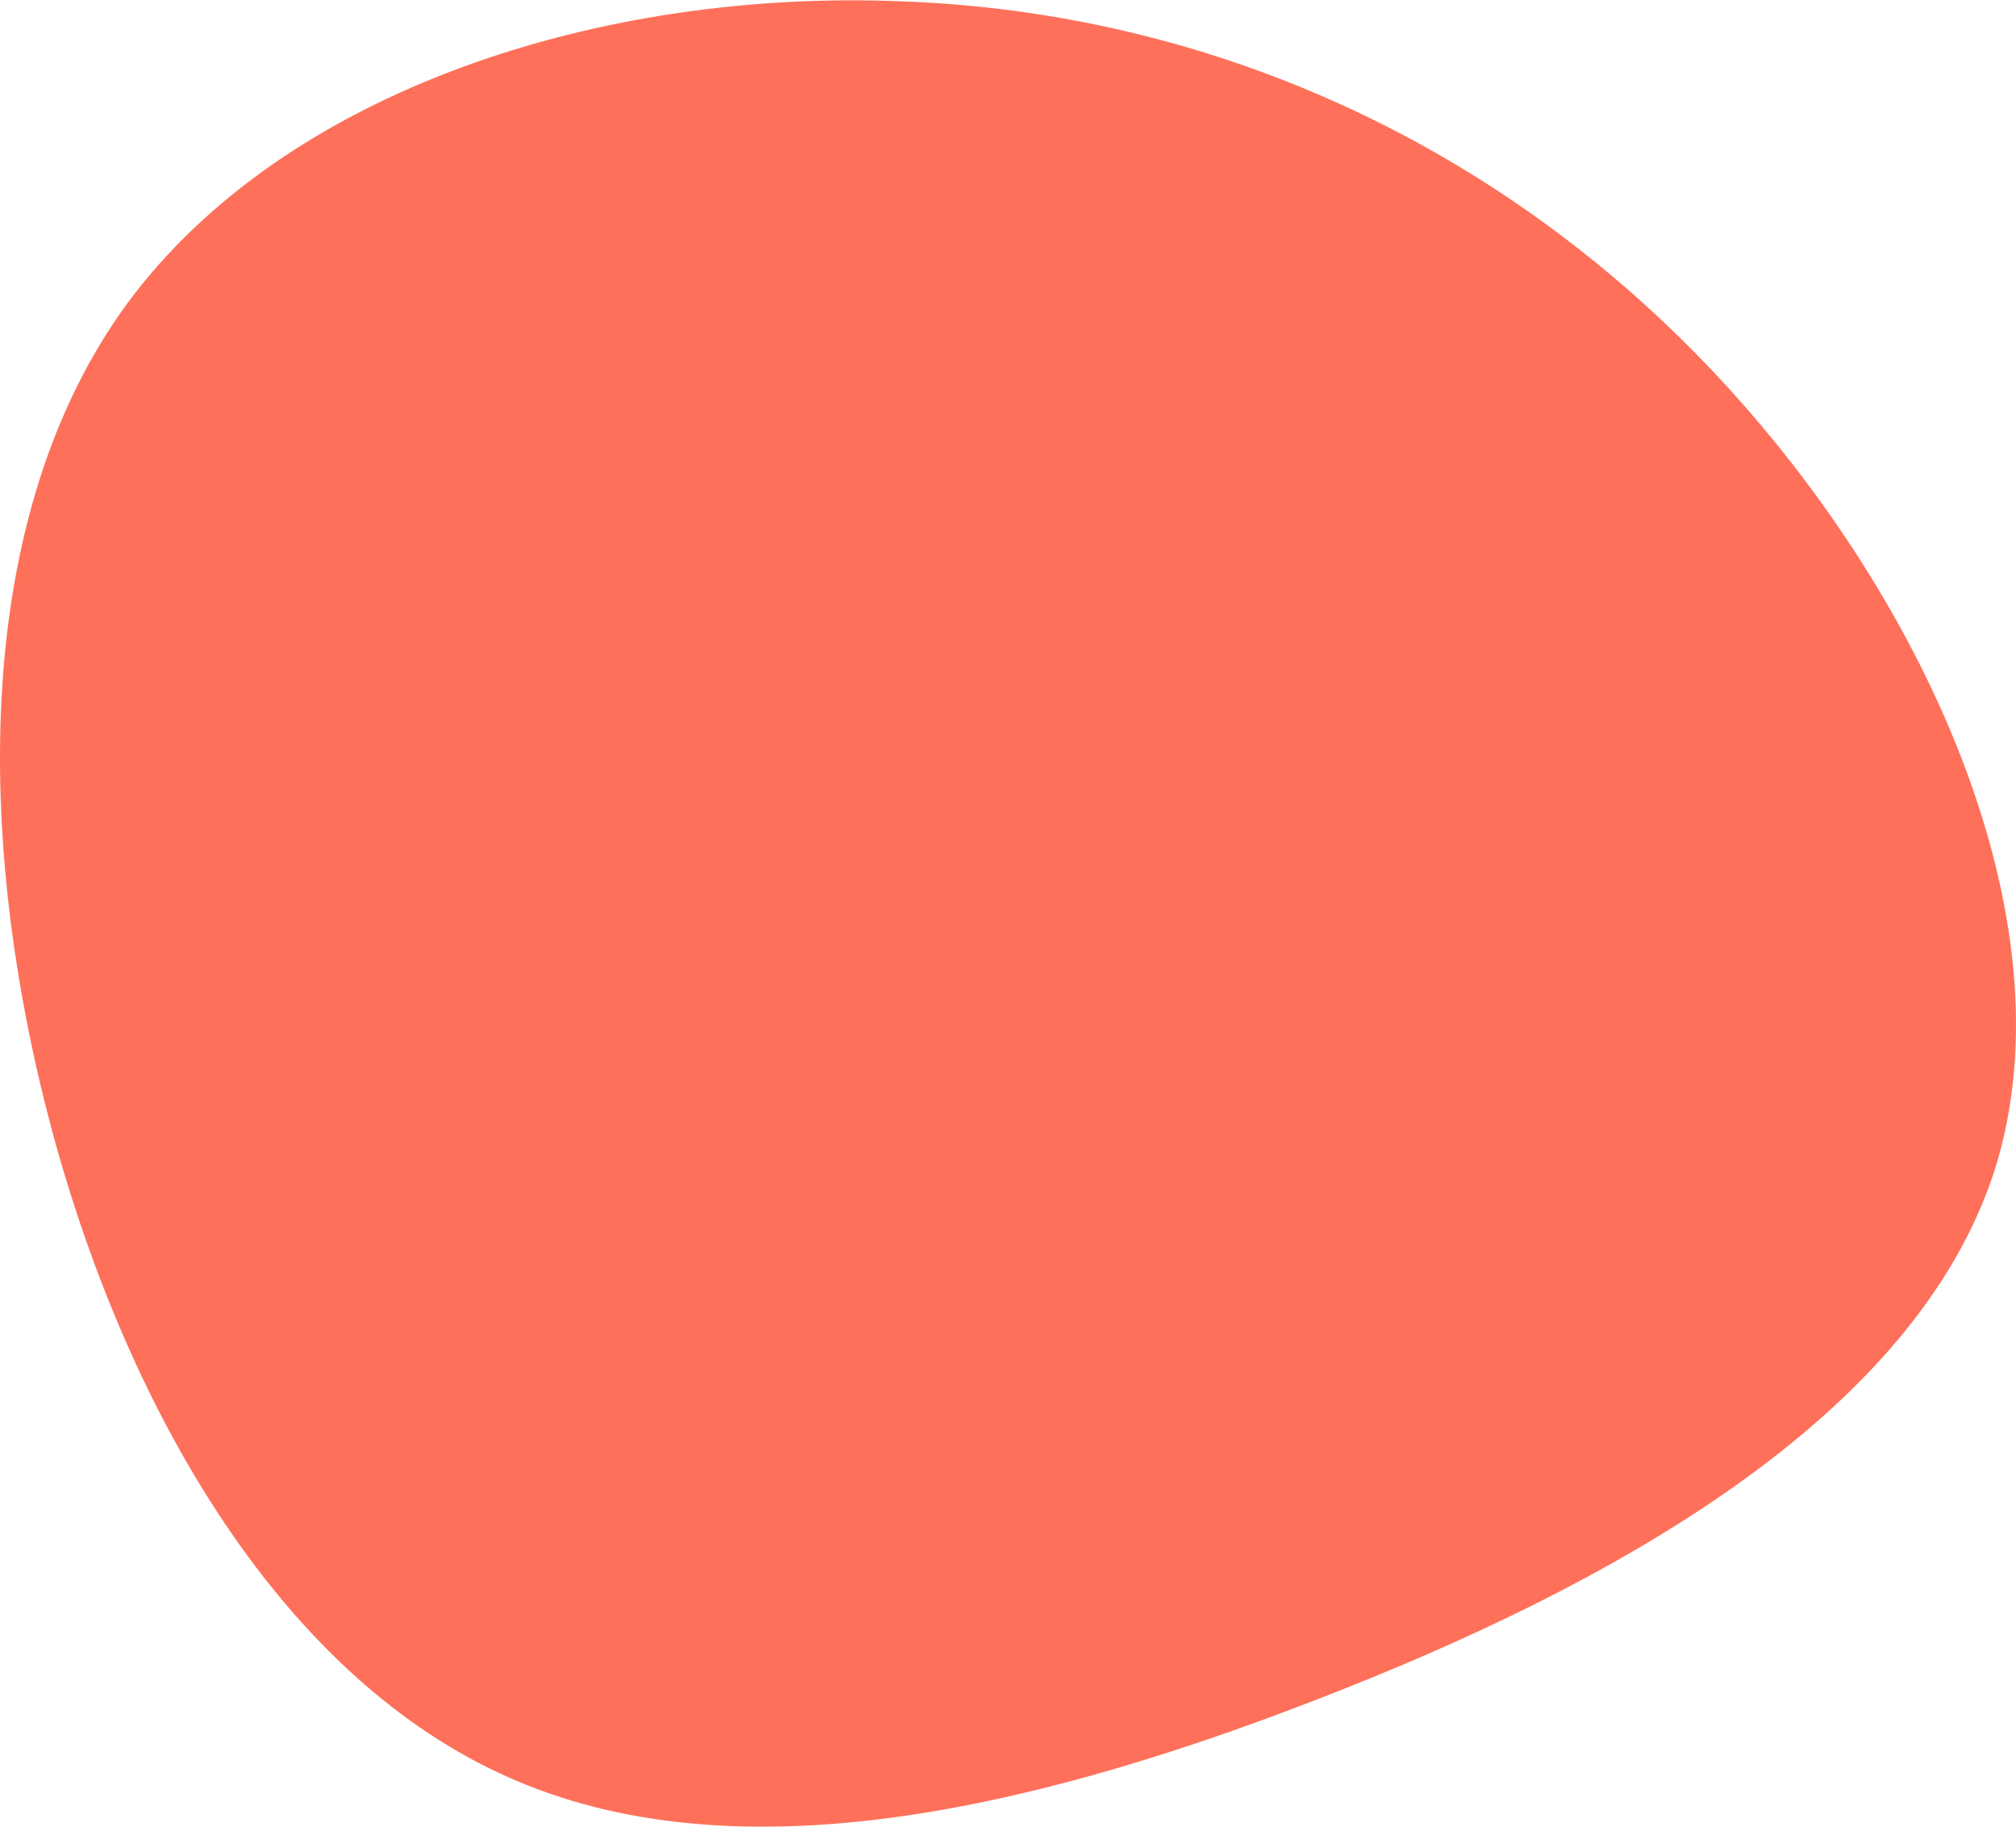
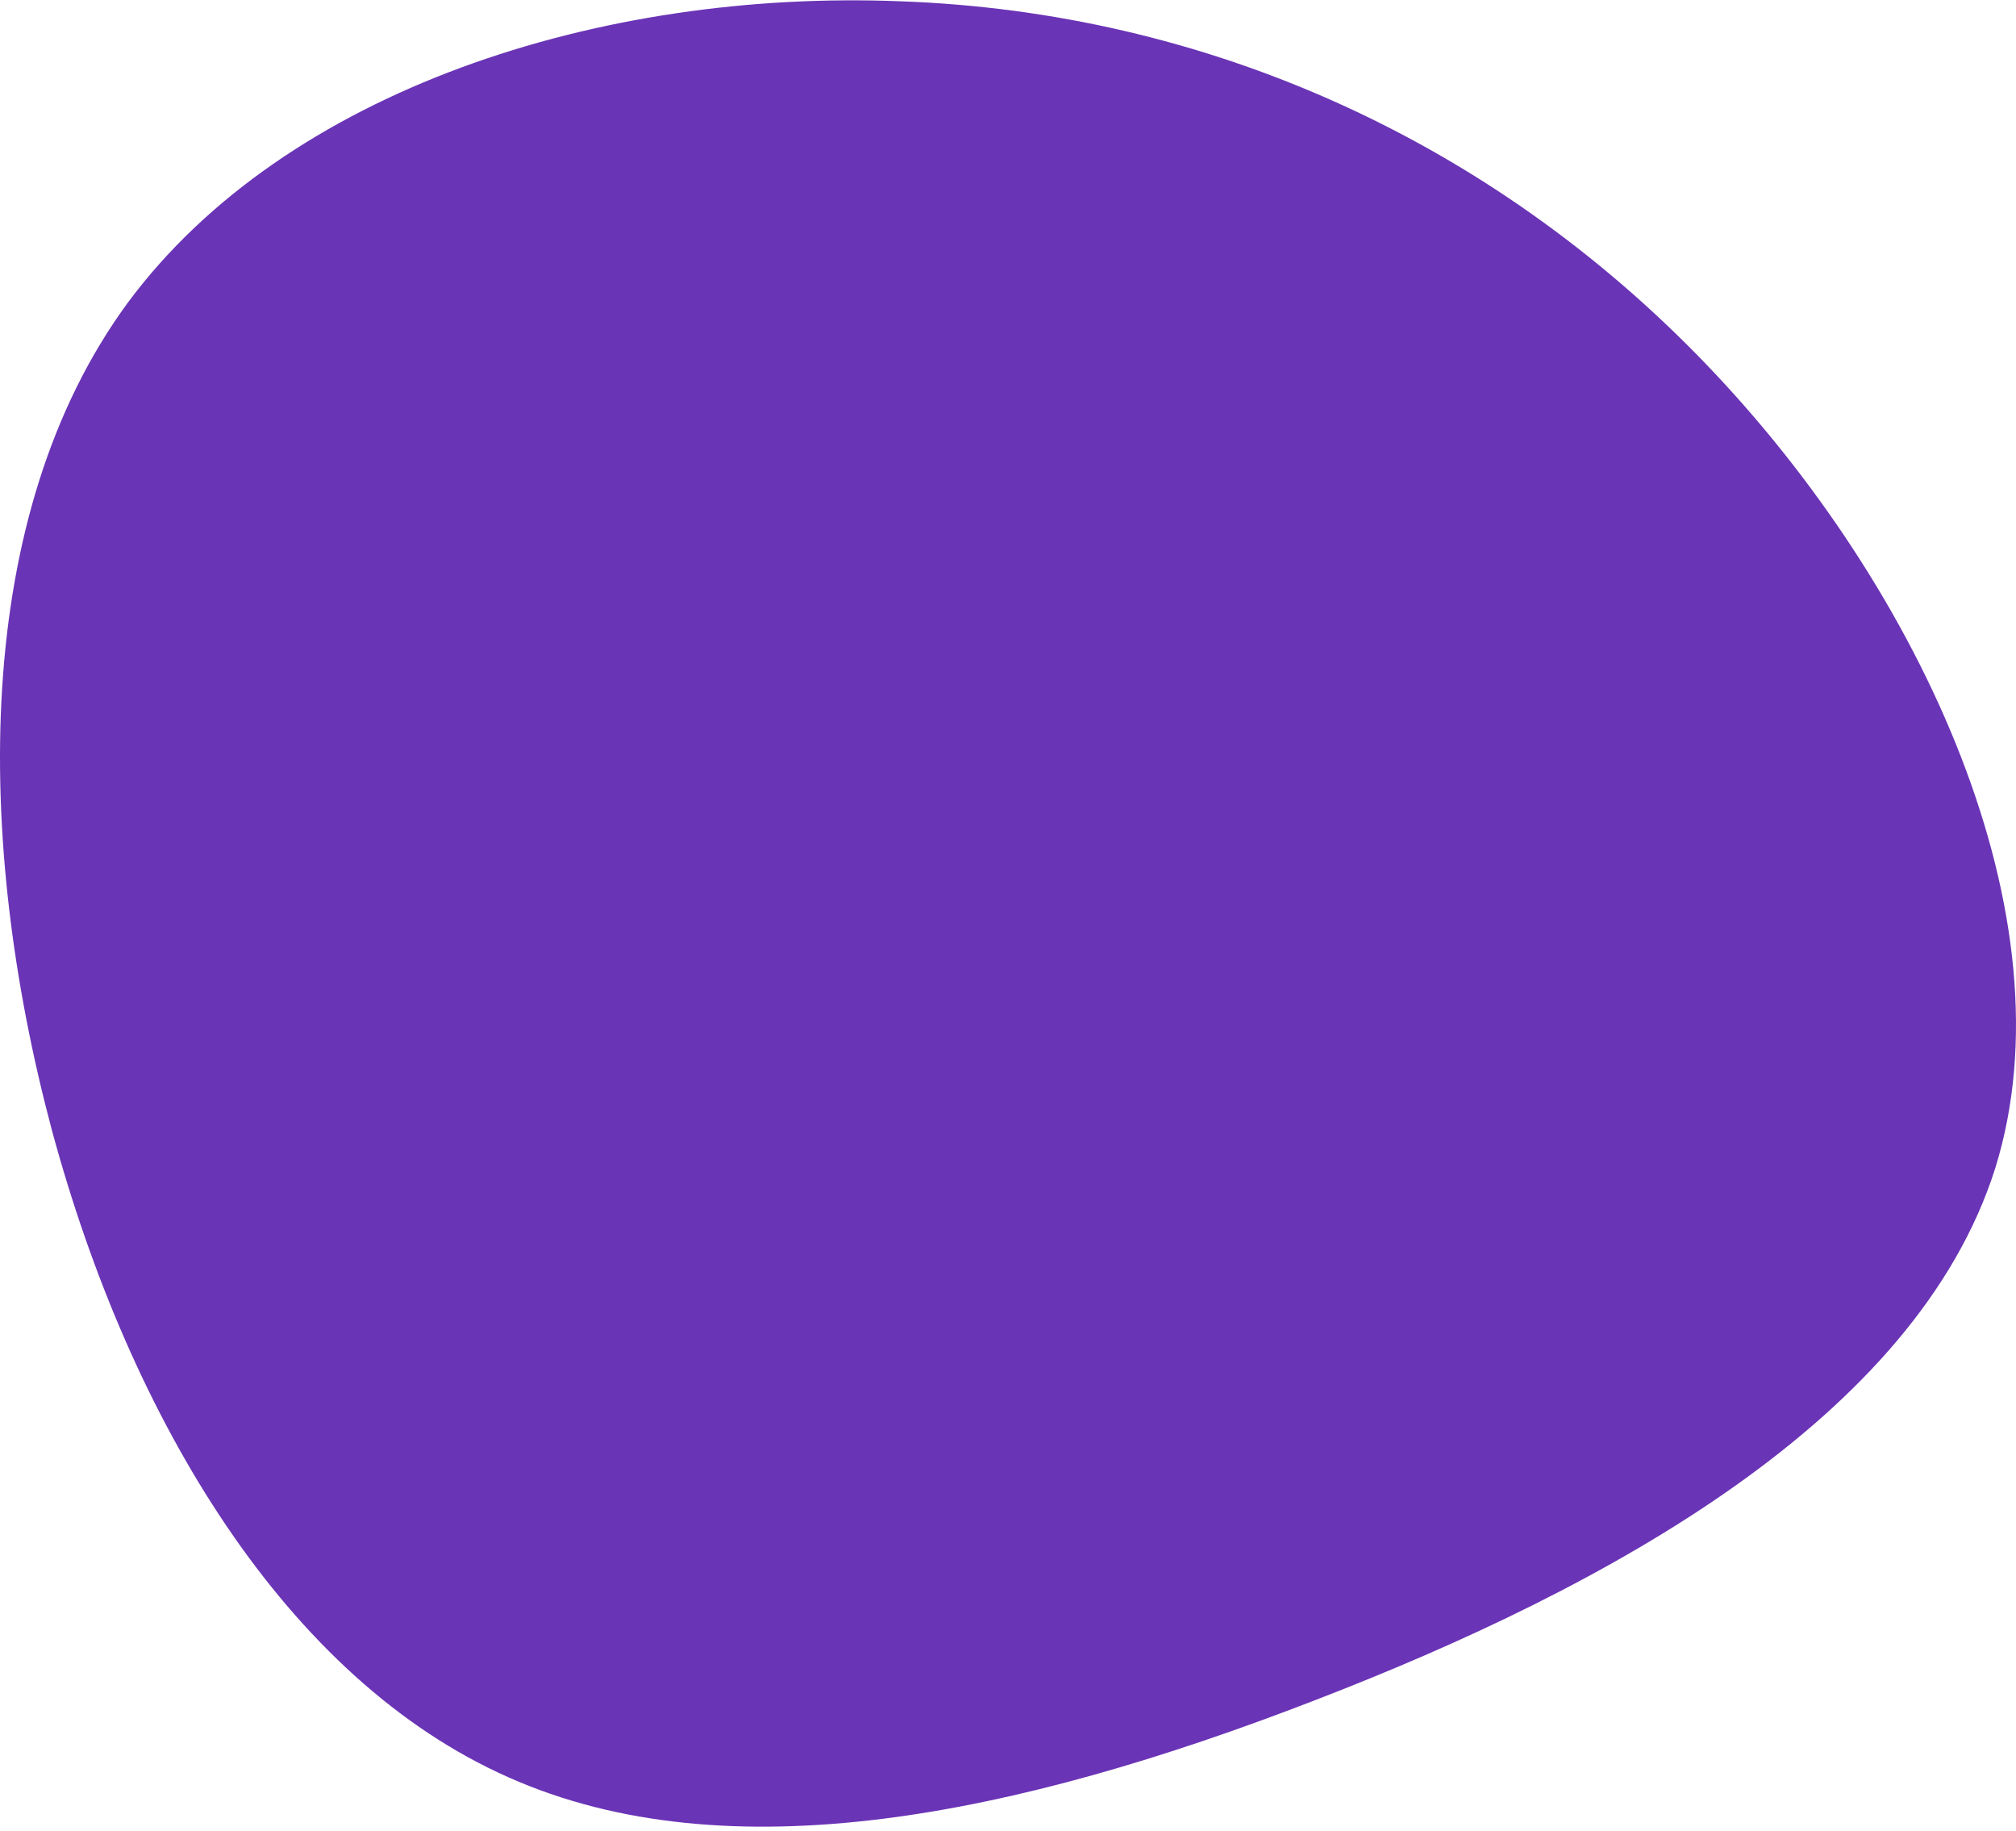
<svg xmlns="http://www.w3.org/2000/svg" width="509" height="462" viewBox="0 0 509 462" fill="none">
-   <path d="M430.684 91.848C485.587 148.958 523.332 231.872 503.773 294.831C483.871 357.79 406.664 400.451 331.516 429.351C256.711 458.25 183.965 473.388 128.376 448.617C72.444 423.846 32.983 358.822 13.081 285.198C-6.478 211.917 -7.165 130.036 32.297 76.366C72.101 22.695 151.71 -2.763 227.544 0.333C303.722 3.085 375.781 34.737 430.684 91.848Z" fill="#FE705A" />
+   <path d="M430.684 91.848C485.587 148.958 523.332 231.872 503.773 294.831C483.871 357.79 406.664 400.451 331.516 429.351C256.711 458.25 183.965 473.388 128.376 448.617C72.444 423.846 32.983 358.822 13.081 285.198C-6.478 211.917 -7.165 130.036 32.297 76.366C72.101 22.695 151.71 -2.763 227.544 0.333C303.722 3.085 375.781 34.737 430.684 91.848Z" fill="#6A34B6" />
</svg>
